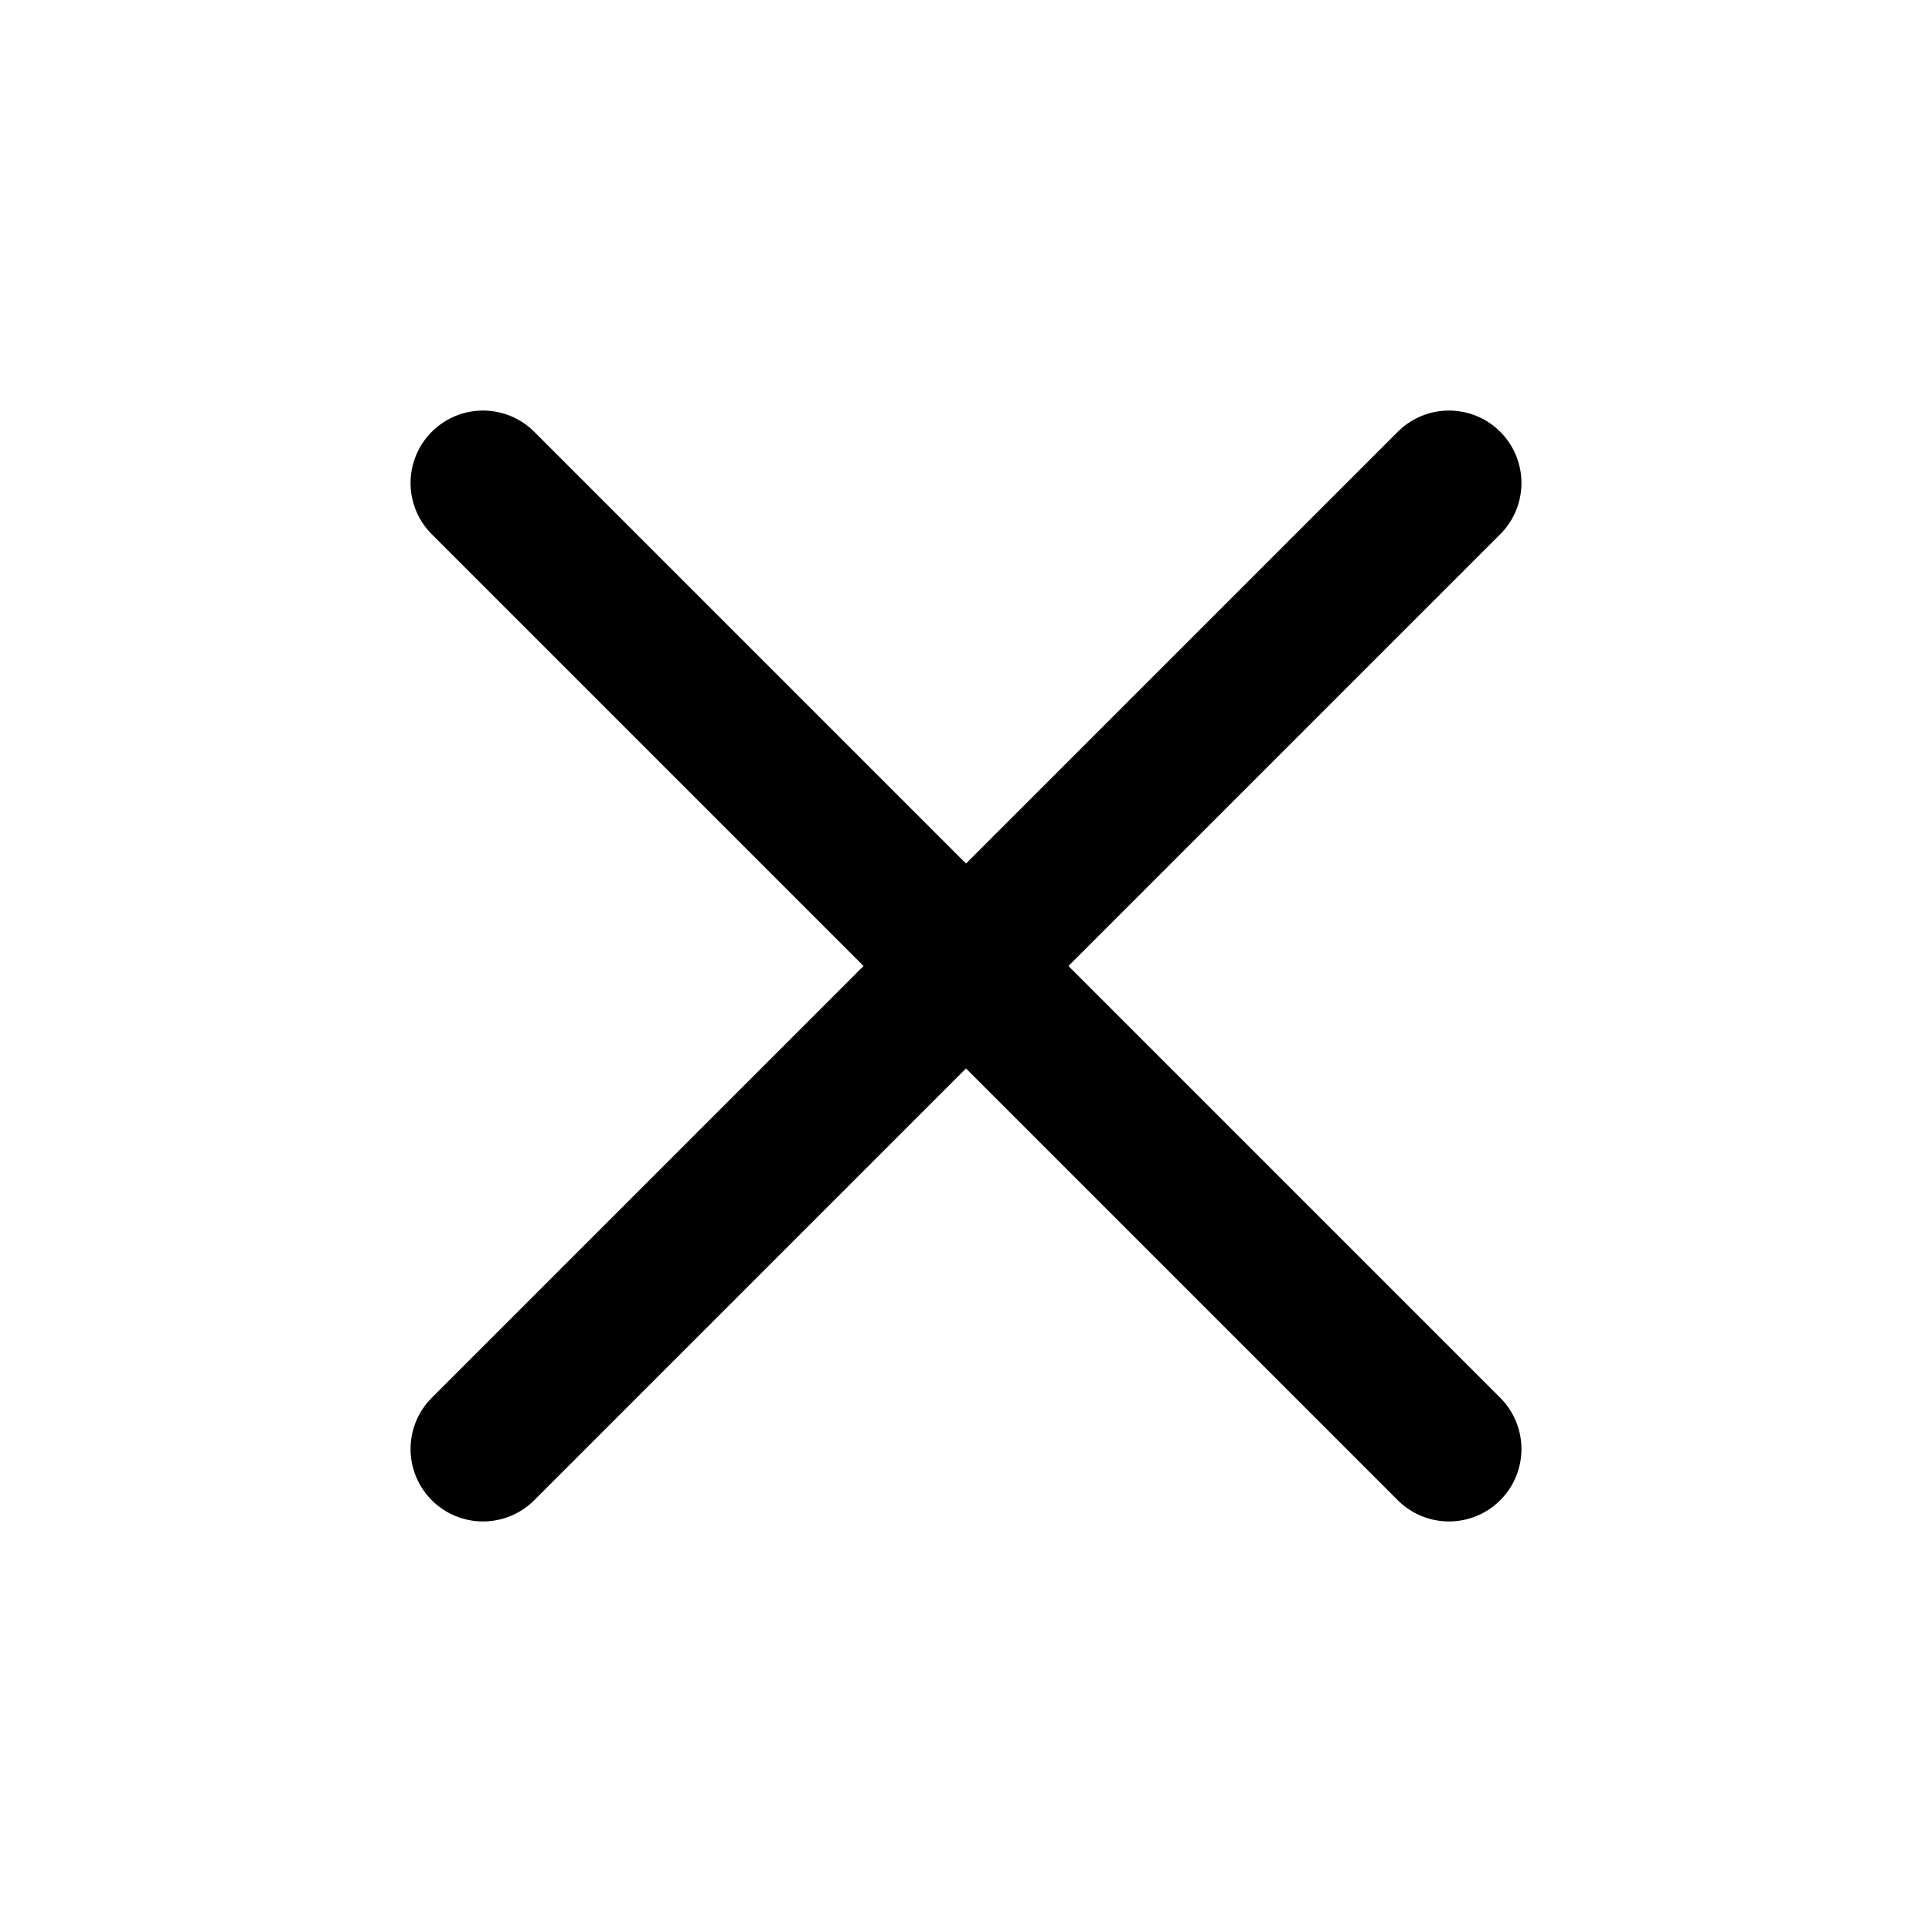
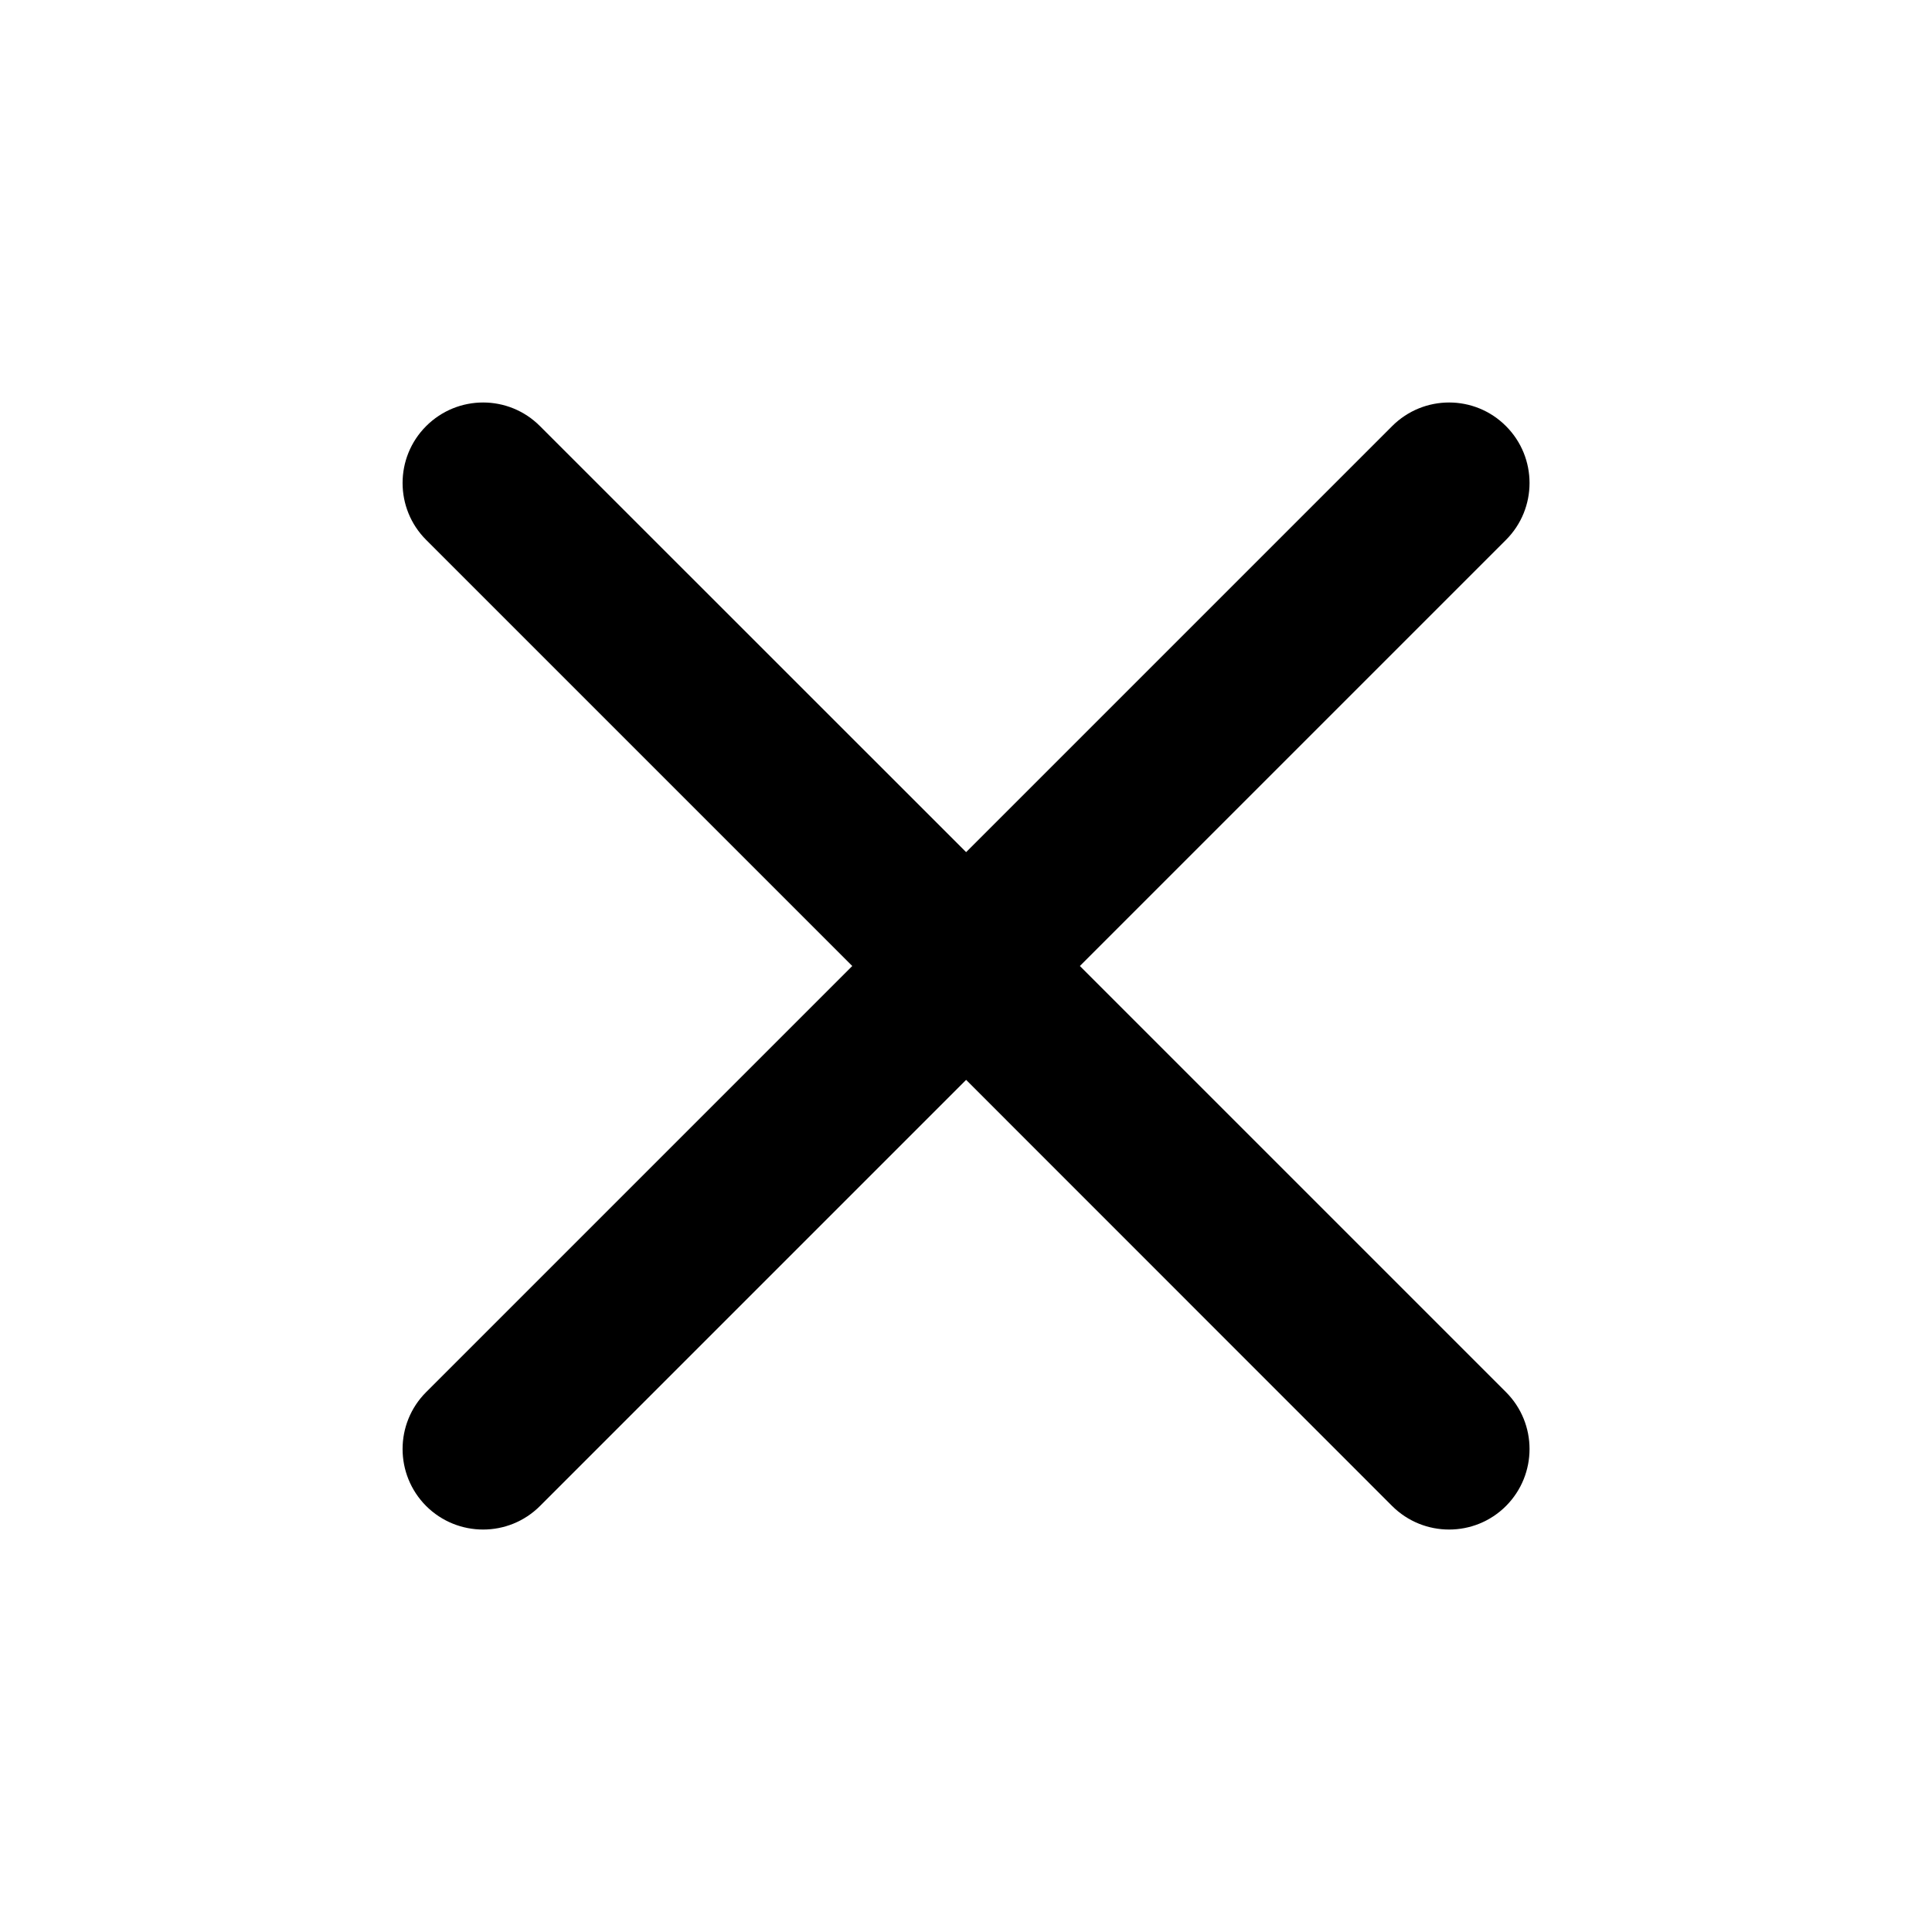
- <svg xmlns="http://www.w3.org/2000/svg" width="20" height="20" viewBox="0 0 20 20" fill="none">
-   <path d="M15 5L5 15" stroke="currentColor" stroke-width="1.5" stroke-linecap="round" stroke-linejoin="round" />
-   <path d="M5 5L15 15" stroke="currentColor" stroke-width="1.5" stroke-linecap="round" stroke-linejoin="round" />
+ <svg xmlns="http://www.w3.org/2000/svg" width="16" height="16" viewBox="0 0 16 16" fill="none">
+   <path d="M11.529 3.529C11.79 3.268 12.212 3.268 12.472 3.529C12.732 3.789 12.732 4.211 12.472 4.471L8.943 8L12.472 11.529C12.732 11.789 12.732 12.211 12.472 12.472C12.212 12.732 11.79 12.732 11.529 12.472L8.001 8.943L4.472 12.472C4.212 12.732 3.79 12.732 3.529 12.472C3.269 12.211 3.269 11.789 3.529 11.529L7.058 8L3.529 4.471C3.269 4.211 3.269 3.789 3.529 3.529C3.79 3.268 4.212 3.268 4.472 3.529L8.001 7.057L11.529 3.529Z" fill="currentColor" />
</svg>
